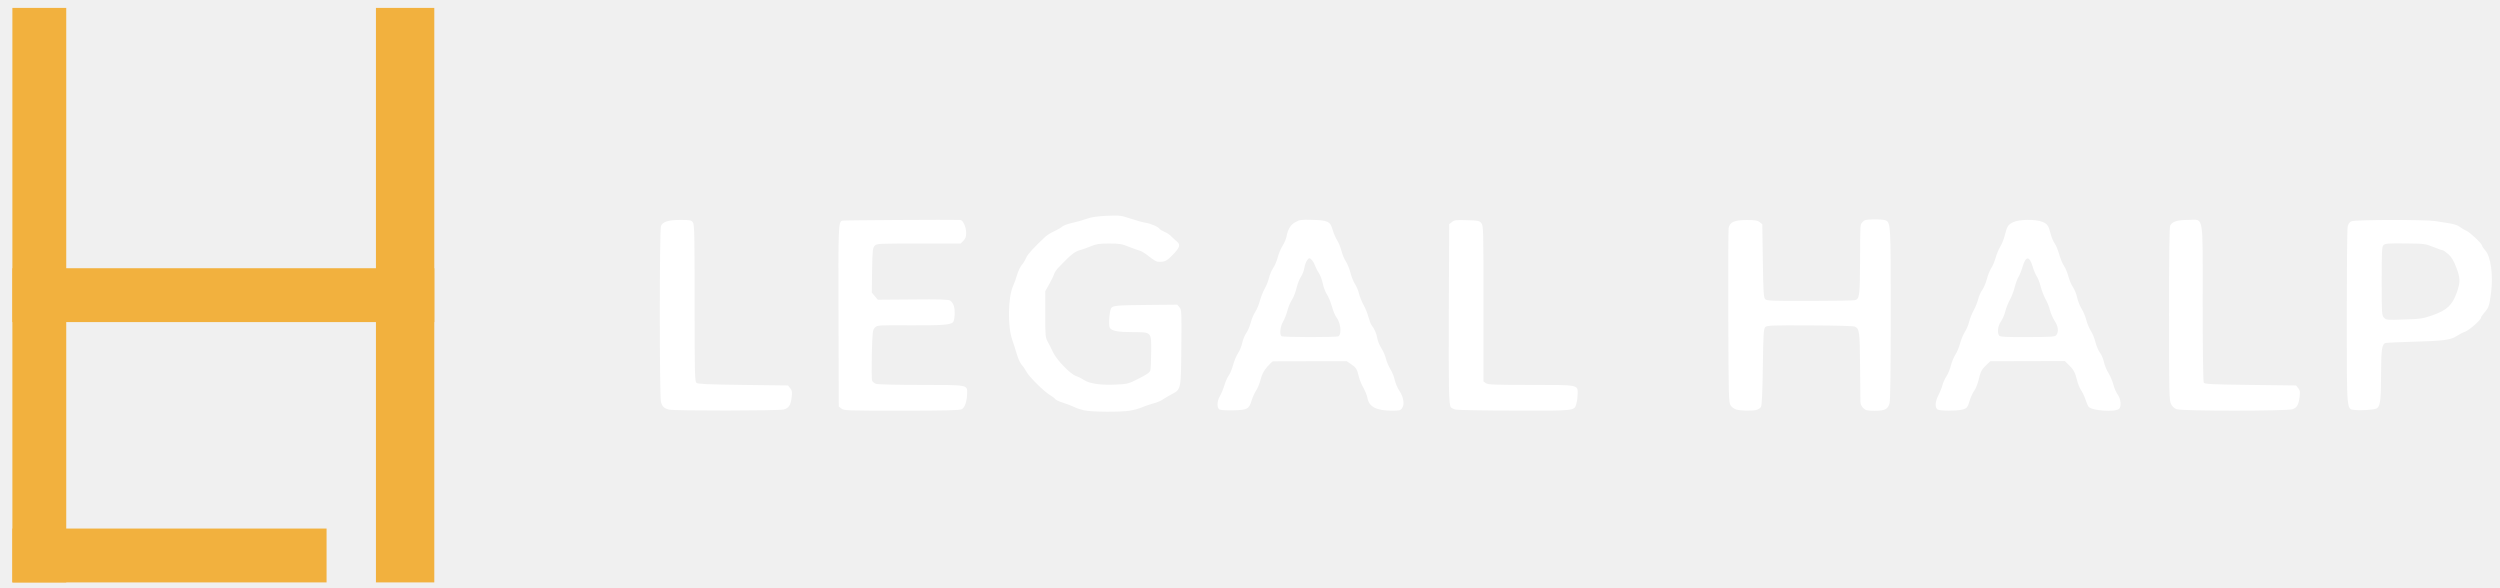
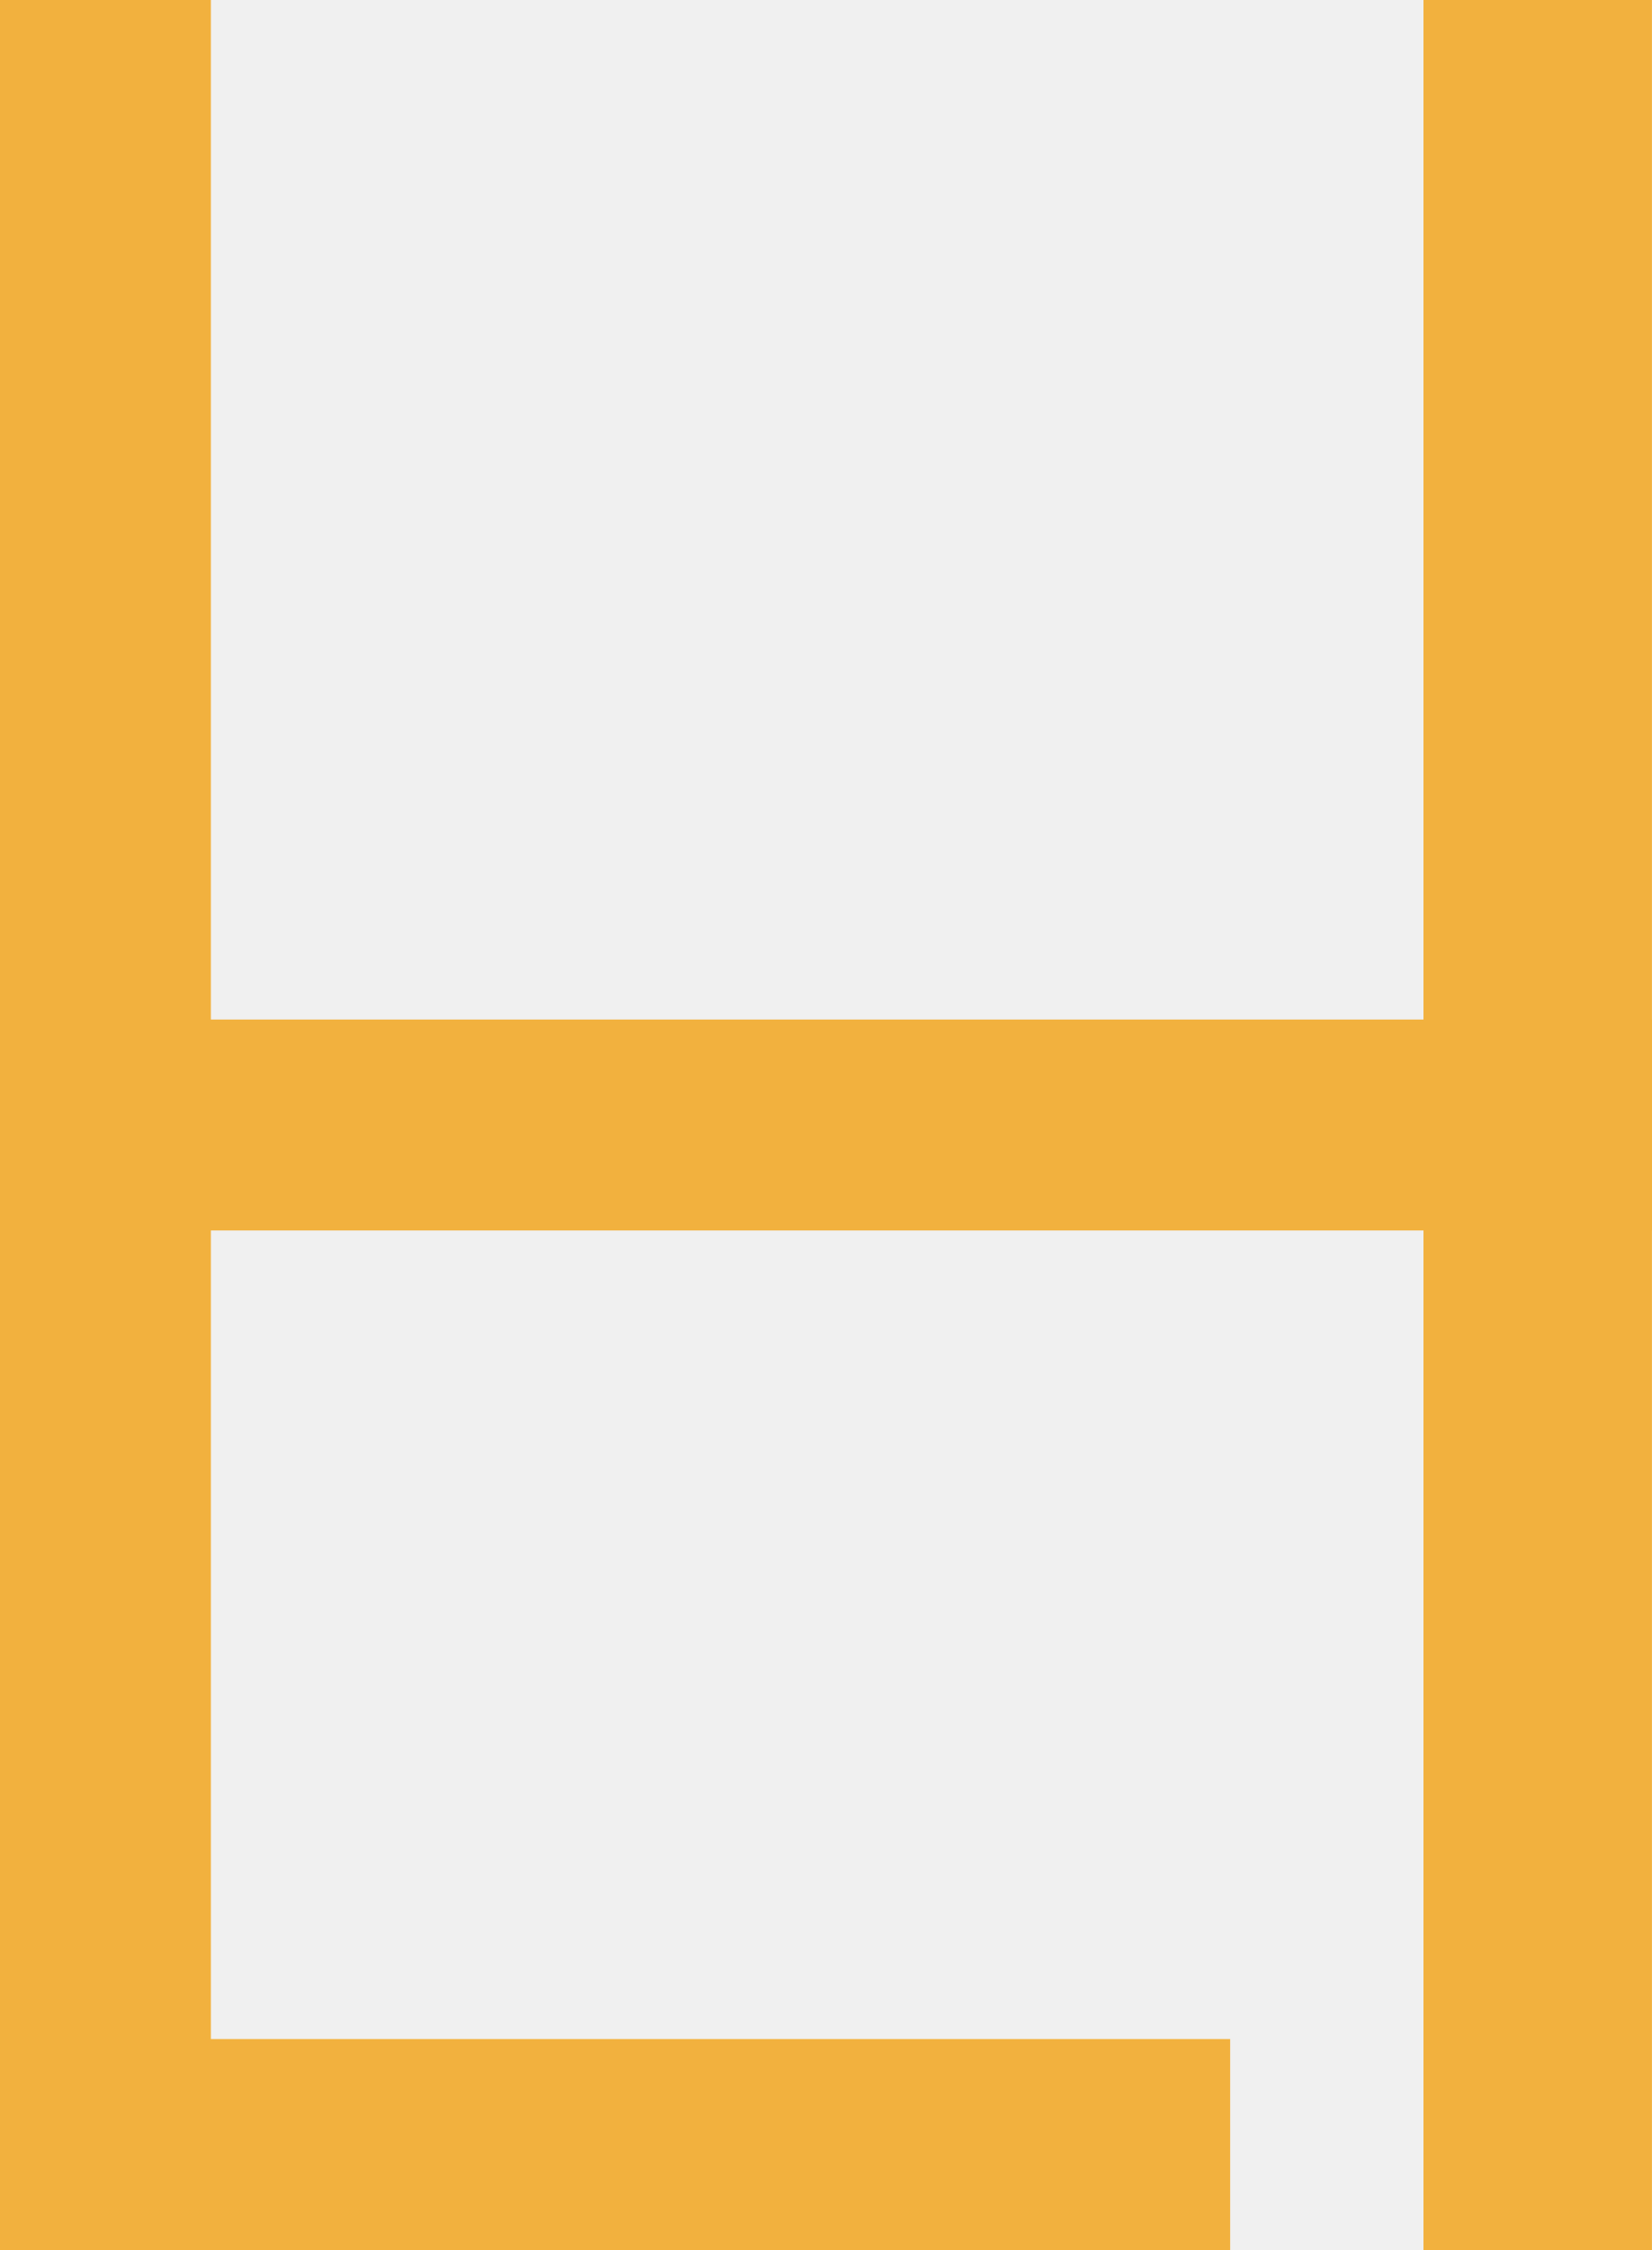
- <svg xmlns="http://www.w3.org/2000/svg" viewBox="19.62 71.12 278.50 65.50" role="img" aria-label="Legal Halp">
+ <svg xmlns="http://www.w3.org/2000/svg" viewBox="21 72 47 64" role="img" aria-label="Legal Halp">
  <g fill="#F2B13E">
    <rect x="21" y="72" width="6" height="64" />
    <rect x="61.5" y="72" width="6.5" height="64" />
    <rect x="21" y="101" width="47" height="6" />
    <rect x="21" y="130" width="35" height="6" />
  </g>
-   <path fill="#FFFFFF" fill-rule="evenodd" d="M140.38,116.83C140.00,116.74 139.50,116.58 139.28,116.46C139.05,116.34 138.50,116.13 138.06,115.99C137.62,115.85 137.21,115.67 137.16,115.57C137.11,115.48 136.84,115.27 136.56,115.11C135.91,114.73 134.21,113.04 133.94,112.49C133.82,112.26 133.59,111.92 133.43,111.75C133.27,111.58 133.03,111.04 132.89,110.56C132.75,110.08 132.52,109.36 132.38,108.96C131.86,107.52 131.91,104.23 132.47,103.00C132.61,102.69 132.82,102.11 132.93,101.72C133.05,101.32 133.28,100.83 133.45,100.63C133.62,100.44 133.84,100.07 133.94,99.83C134.10,99.44 134.81,98.67 136.06,97.50C136.27,97.31 136.72,97.03 137.06,96.88C137.40,96.73 137.80,96.50 137.94,96.37C138.08,96.24 138.59,96.05 139.07,95.95C139.55,95.85 140.28,95.64 140.69,95.49C141.23,95.30 141.85,95.21 142.94,95.16C144.36,95.10 144.50,95.12 145.56,95.47C146.18,95.68 146.94,95.89 147.25,95.94C147.84,96.03 148.68,96.40 148.81,96.63C148.86,96.70 149.10,96.84 149.35,96.95C149.61,97.05 149.96,97.29 150.13,97.48C150.31,97.66 150.58,97.91 150.73,98.03C151.15,98.37 151.06,98.69 150.28,99.49C149.57,100.23 149.35,100.33 148.56,100.27C148.42,100.26 148.01,100.00 147.64,99.70C147.26,99.39 146.81,99.11 146.64,99.06C146.46,99.02 145.90,98.82 145.40,98.62C144.59,98.29 144.33,98.25 143.17,98.25C142.08,98.25 141.75,98.30 141.15,98.55C140.76,98.72 140.20,98.91 139.91,98.99C139.42,99.12 138.97,99.45 138.20,100.24C138.06,100.39 137.76,100.69 137.55,100.91C137.33,101.13 137.11,101.45 137.06,101.62C137.01,101.80 136.77,102.30 136.52,102.75L136.06,103.56L136.06,106.12C136.06,108.53 136.08,108.72 136.34,109.19C136.49,109.46 136.76,110.00 136.94,110.38C137.35,111.24 138.88,112.82 139.50,113.01C139.74,113.09 140.14,113.29 140.39,113.46C140.99,113.86 142.30,114.05 143.99,113.96C145.24,113.90 145.33,113.88 146.48,113.29C147.40,112.83 147.70,112.61 147.77,112.38C147.81,112.20 147.86,111.29 147.86,110.34C147.88,108.07 147.93,108.13 145.84,108.12C144.14,108.12 143.44,107.99 143.24,107.61C143.10,107.34 143.20,105.85 143.39,105.48C143.56,105.16 143.96,105.12 147.49,105.09L150.77,105.06L151.02,105.36C151.25,105.65 151.26,105.86 151.22,109.80C151.18,114.58 151.20,114.48 150.11,115.06C149.72,115.27 149.26,115.54 149.08,115.67C148.91,115.79 148.44,115.98 148.04,116.08C147.64,116.19 147.08,116.38 146.80,116.51C146.52,116.63 145.93,116.80 145.49,116.87C144.42,117.04 141.23,117.02 140.38,116.83ZM94.16,116.75C93.60,116.62 93.40,116.43 93.25,115.89C93.08,115.28 93.08,96.76 93.25,96.31C93.44,95.82 94.06,95.62 95.43,95.62C96.51,95.62 96.63,95.65 96.81,95.90C96.98,96.15 97.00,97.21 97.00,104.89C97.00,112.83 97.02,113.61 97.21,113.77C97.37,113.90 98.43,113.95 102.41,114.00L107.40,114.06L107.65,114.37C107.86,114.63 107.88,114.79 107.81,115.37C107.71,116.26 107.49,116.59 106.91,116.74C106.35,116.88 94.76,116.90 94.16,116.75ZM113.36,116.64L113.06,116.40L113.03,106.42C113.00,96.31 113.01,95.87 113.44,95.70C113.57,95.65 125.58,95.58 126.60,95.62C126.89,95.63 127.25,96.41 127.25,97.04C127.25,97.51 127.18,97.70 126.94,97.94L126.64,98.25L121.96,98.25C117.37,98.25 117.28,98.25 117.05,98.51C116.84,98.75 116.81,99.02 116.77,101.24L116.74,103.71L117.07,104.11L117.41,104.51L121.30,104.48C124.19,104.45 125.26,104.48 125.46,104.60C125.61,104.68 125.80,104.95 125.88,105.20C126.04,105.70 125.98,106.82 125.78,107.02C125.49,107.31 124.51,107.38 121.02,107.36C117.41,107.34 117.35,107.34 117.09,107.61C116.83,107.87 116.81,108.02 116.74,110.60C116.71,112.09 116.72,113.41 116.78,113.54C116.84,113.66 117.03,113.82 117.20,113.88C117.38,113.95 119.53,114.00 122.17,114.00C127.47,114.00 127.38,113.98 127.36,114.91C127.35,115.81 127.10,116.54 126.75,116.71C126.51,116.83 124.93,116.87 120.05,116.87C113.94,116.87 113.64,116.86 113.36,116.64ZM155.47,116.74C155.16,116.56 155.19,115.79 155.51,115.26C155.65,115.03 155.88,114.49 156.01,114.06C156.14,113.63 156.36,113.14 156.49,112.97C156.63,112.80 156.85,112.27 156.98,111.80C157.11,111.32 157.36,110.72 157.54,110.46C157.71,110.21 157.92,109.70 158.00,109.34C158.07,108.98 158.28,108.48 158.45,108.23C158.63,107.98 158.85,107.44 158.96,107.04C159.06,106.64 159.28,106.11 159.46,105.86C159.63,105.60 159.85,105.07 159.96,104.67C160.06,104.27 160.30,103.66 160.49,103.31C160.69,102.97 160.91,102.41 160.99,102.06C161.07,101.72 161.28,101.23 161.45,100.98C161.63,100.73 161.85,100.19 161.96,99.79C162.06,99.39 162.30,98.81 162.50,98.50C162.69,98.19 162.89,97.74 162.93,97.50C163.09,96.65 163.38,96.17 163.92,95.87C164.38,95.60 164.57,95.58 165.74,95.61C167.53,95.65 167.81,95.78 168.07,96.71C168.19,97.11 168.41,97.63 168.57,97.87C168.73,98.11 168.94,98.64 169.05,99.04C169.15,99.44 169.37,99.98 169.54,100.23C169.71,100.48 169.94,101.05 170.06,101.50C170.17,101.95 170.40,102.51 170.56,102.75C170.72,102.99 170.93,103.47 171.01,103.81C171.09,104.16 171.32,104.73 171.52,105.09C171.72,105.44 171.97,106.06 172.07,106.46C172.18,106.86 172.34,107.27 172.43,107.37C172.71,107.70 172.97,108.29 173.06,108.84C173.11,109.13 173.30,109.60 173.50,109.90C173.70,110.20 173.92,110.72 174.01,111.06C174.09,111.41 174.32,111.94 174.51,112.25C174.71,112.57 174.93,113.11 175.00,113.47C175.08,113.82 175.31,114.36 175.51,114.65C175.97,115.34 176.10,116.14 175.83,116.56C175.64,116.85 175.55,116.87 174.65,116.87C172.91,116.85 172.13,116.44 171.95,115.44C171.90,115.16 171.69,114.66 171.50,114.31C171.30,113.97 171.07,113.41 170.99,113.06C170.78,112.21 170.71,112.09 170.15,111.70L169.65,111.36L165.61,111.36C163.38,111.36 161.51,111.36 161.44,111.37C161.37,111.37 161.07,111.65 160.78,111.99C160.39,112.45 160.20,112.82 160.05,113.40C159.94,113.83 159.72,114.39 159.55,114.63C159.39,114.87 159.17,115.36 159.06,115.70C158.77,116.69 158.59,116.79 157.03,116.83C156.28,116.85 155.59,116.81 155.47,116.74ZM181.77,116.75C181.53,116.69 181.30,116.57 181.24,116.48C181.02,116.12 180.99,114.73 181.02,105.58L181.06,96.10L181.37,95.85C181.64,95.63 181.83,95.61 183.04,95.65C184.29,95.68 184.42,95.71 184.64,95.98C184.87,96.27 184.88,96.60 184.88,104.94L184.88,113.61L185.15,113.81C185.39,113.97 186.08,114.00 190.12,114.00C195.52,114.00 195.38,113.97 195.37,114.98C195.37,115.30 195.32,115.77 195.24,116.03C195.00,116.91 195.27,116.88 188.38,116.86C184.97,116.86 182.00,116.80 181.77,116.75ZM213.03,116.74C212.81,116.67 212.53,116.47 212.41,116.28C212.20,115.97 212.18,115.26 212.15,106.44C212.13,101.22 212.15,96.75 212.19,96.53C212.31,95.86 212.83,95.63 214.20,95.63C215.14,95.63 215.40,95.67 215.64,95.86L215.94,96.10L216.00,100.17C216.05,103.73 216.09,104.27 216.27,104.45C216.45,104.63 216.97,104.65 221.25,104.64C223.88,104.64 226.13,104.60 226.26,104.56C226.77,104.40 226.81,104.09 226.83,100.31C226.85,95.83 226.83,96.21 227.10,95.87C227.31,95.62 227.46,95.58 228.32,95.56C228.87,95.55 229.44,95.59 229.60,95.64C230.25,95.88 230.25,95.87 230.25,106.09C230.25,112.22 230.20,115.73 230.12,116.03C229.93,116.71 229.61,116.88 228.47,116.88C227.59,116.88 227.46,116.84 227.18,116.57C226.98,116.37 226.87,116.12 226.87,115.85C226.87,115.62 226.85,113.81 226.83,111.81C226.80,108.06 226.76,107.77 226.27,107.51C226.13,107.43 224.11,107.38 221.25,107.37C216.99,107.35 216.45,107.37 216.27,107.56C216.09,107.73 216.05,108.30 216.00,111.97C215.96,114.95 215.89,116.27 215.79,116.45C215.70,116.60 215.46,116.75 215.24,116.80C214.68,116.91 213.51,116.87 213.03,116.74ZM235.47,116.74C235.15,116.55 235.19,115.83 235.56,115.14C235.73,114.82 235.93,114.33 236.00,114.05C236.07,113.77 236.27,113.32 236.44,113.06C236.62,112.81 236.85,112.25 236.95,111.83C237.06,111.41 237.29,110.86 237.46,110.61C237.63,110.35 237.85,109.82 237.96,109.42C238.06,109.02 238.30,108.43 238.49,108.12C238.69,107.82 238.91,107.28 238.99,106.94C239.08,106.59 239.30,106.03 239.49,105.69C239.68,105.34 239.91,104.78 239.99,104.44C240.08,104.09 240.28,103.63 240.45,103.41C240.61,103.19 240.84,102.66 240.95,102.23C241.06,101.79 241.28,101.24 241.44,101.00C241.60,100.76 241.83,100.22 241.94,99.81C242.06,99.40 242.29,98.85 242.45,98.59C242.62,98.33 242.85,97.77 242.95,97.34C243.22,96.30 243.30,96.17 243.87,95.88C244.51,95.55 246.36,95.52 247.13,95.83C247.70,96.06 247.82,96.23 248.07,97.20C248.17,97.58 248.37,98.04 248.51,98.24C248.66,98.44 248.88,98.98 249.01,99.44C249.14,99.91 249.38,100.49 249.55,100.74C249.72,100.99 249.94,101.52 250.04,101.92C250.15,102.32 250.37,102.85 250.55,103.11C250.72,103.36 250.93,103.87 251.01,104.25C251.09,104.63 251.31,105.19 251.50,105.50C251.70,105.81 251.94,106.39 252.04,106.79C252.15,107.19 252.37,107.73 252.54,107.98C252.71,108.23 252.94,108.79 253.05,109.23C253.16,109.66 253.39,110.20 253.56,110.42C253.73,110.64 253.93,111.11 254.00,111.46C254.08,111.81 254.30,112.36 254.50,112.67C254.70,112.99 254.95,113.57 255.05,113.96C255.15,114.35 255.36,114.84 255.51,115.04C255.88,115.54 255.97,116.38 255.69,116.66C255.29,117.06 252.62,116.88 252.29,116.43C252.20,116.31 252.04,115.93 251.93,115.59C251.81,115.24 251.59,114.78 251.43,114.55C251.28,114.32 251.08,113.83 251.00,113.47C250.79,112.61 250.62,112.28 250.08,111.77L249.64,111.34L245.49,111.35L241.34,111.36L240.91,111.77C240.36,112.30 240.26,112.50 240.04,113.43C239.94,113.85 239.73,114.39 239.56,114.63C239.39,114.87 239.17,115.35 239.06,115.69C238.81,116.54 238.73,116.63 238.17,116.76C237.52,116.91 235.74,116.90 235.47,116.74ZM262.12,116.71C261.83,116.61 261.62,116.42 261.47,116.12C261.27,115.72 261.25,114.98 261.25,106.09C261.25,99.74 261.29,96.40 261.38,96.24C261.62,95.80 262.17,95.62 263.36,95.62C265.17,95.62 265.00,94.66 265.00,104.92C265.00,110.14 265.05,113.64 265.12,113.75C265.22,113.91 265.99,113.95 270.32,114.00L275.40,114.06L275.64,114.36C275.84,114.60 275.86,114.77 275.80,115.30C275.69,116.21 275.50,116.54 275.00,116.71C274.38,116.92 262.75,116.92 262.12,116.71ZM281.97,116.79C281.01,116.68 281.06,117.28 281.05,106.44C281.05,101.15 281.09,96.61 281.15,96.36C281.22,96.06 281.35,95.87 281.57,95.77C281.97,95.59 289.81,95.57 290.92,95.75C291.34,95.82 292.05,95.93 292.50,96.00C292.97,96.07 293.44,96.23 293.62,96.38C293.80,96.52 294.13,96.72 294.38,96.83C294.82,97.03 296.12,98.27 296.12,98.49C296.12,98.56 296.29,98.81 296.50,99.04C297.10,99.73 297.38,101.82 297.12,103.76C296.94,105.16 296.86,105.41 296.37,105.96C296.17,106.19 296.00,106.44 296.00,106.51C296.00,106.76 294.70,107.90 294.24,108.07C293.98,108.16 293.55,108.38 293.28,108.56C292.62,109.00 291.79,109.10 288.44,109.19C286.93,109.23 285.57,109.29 285.42,109.32C284.96,109.41 284.88,109.98 284.87,112.86C284.87,115.66 284.78,116.41 284.38,116.62C284.11,116.77 282.64,116.87 281.97,116.79ZM168.72,108.58C169.11,108.34 168.97,107.06 168.49,106.46C168.35,106.28 168.12,105.73 167.99,105.24C167.85,104.75 167.60,104.15 167.43,103.90C167.27,103.65 167.06,103.12 166.98,102.71C166.90,102.31 166.71,101.80 166.56,101.57C166.40,101.34 166.20,100.95 166.11,100.70C166.02,100.45 165.84,100.14 165.71,100.03C165.49,99.83 165.46,99.83 165.24,100.10C165.12,100.26 164.98,100.64 164.93,100.95C164.88,101.26 164.71,101.71 164.55,101.95C164.38,102.19 164.16,102.76 164.05,103.22C163.94,103.69 163.71,104.27 163.54,104.52C163.37,104.77 163.15,105.31 163.04,105.71C162.94,106.11 162.72,106.67 162.55,106.96C162.24,107.49 162.15,108.35 162.37,108.57C162.50,108.70 168.51,108.71 168.72,108.58ZM248.71,108.43C248.98,108.06 248.90,107.46 248.51,106.87C248.31,106.56 248.08,106.03 247.99,105.69C247.91,105.34 247.69,104.78 247.49,104.44C247.30,104.09 247.05,103.45 246.94,103.00C246.82,102.56 246.63,102.05 246.50,101.88C246.38,101.70 246.18,101.24 246.07,100.85C245.70,99.60 245.30,99.60 244.93,100.85C244.82,101.24 244.62,101.74 244.49,101.95C244.36,102.16 244.16,102.69 244.05,103.14C243.94,103.58 243.69,104.22 243.50,104.56C243.31,104.91 243.09,105.47 243.01,105.81C242.93,106.16 242.71,106.66 242.53,106.92C242.17,107.44 242.08,108.21 242.34,108.52C242.45,108.65 243.08,108.68 245.51,108.67C248.30,108.66 248.55,108.64 248.71,108.43ZM290.63,106.23C292.20,105.68 292.81,105.10 293.29,103.75C293.72,102.55 293.71,102.12 293.24,100.89C292.96,100.16 292.73,99.77 292.37,99.44C292.10,99.20 291.81,99.00 291.74,99.00C291.66,99.00 291.19,98.83 290.68,98.63C289.79,98.27 289.68,98.26 287.55,98.24C285.65,98.22 285.32,98.25 285.14,98.43C284.96,98.61 284.94,99.07 284.94,102.43C284.94,106.05 284.95,106.24 285.19,106.50C285.43,106.77 285.49,106.78 287.44,106.71C289.30,106.65 289.52,106.62 290.63,106.23Z" />
</svg>
